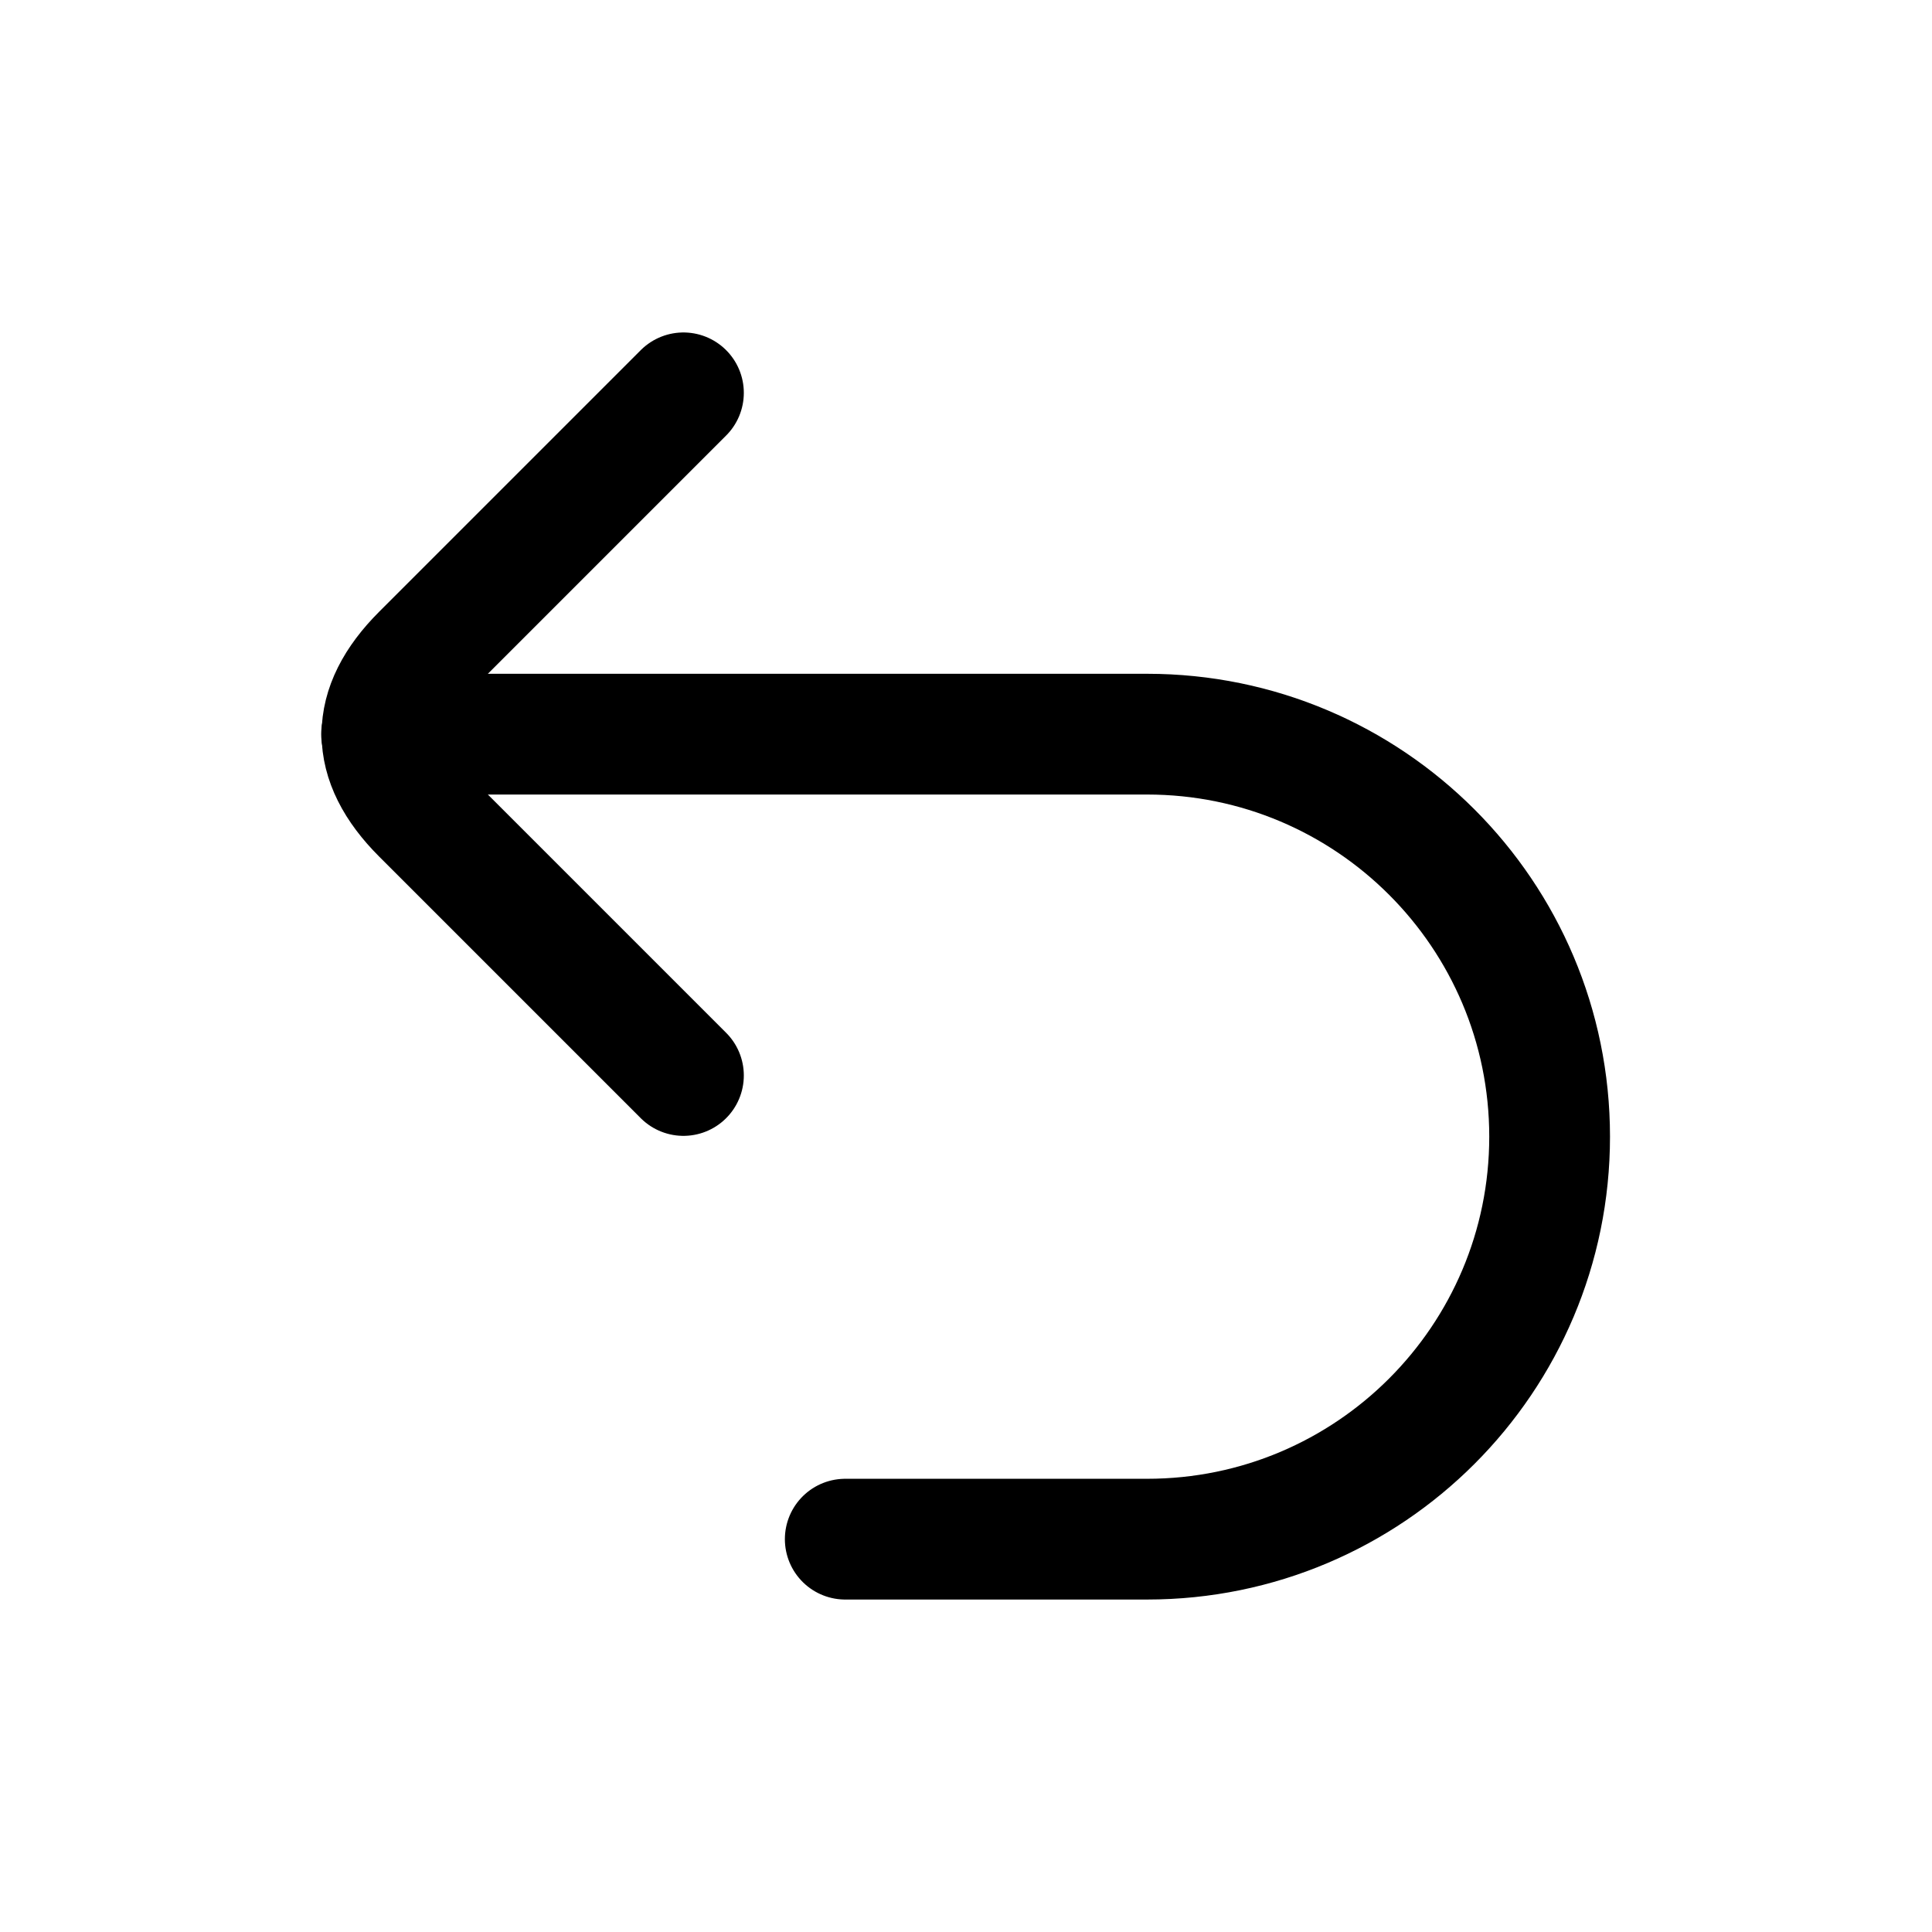
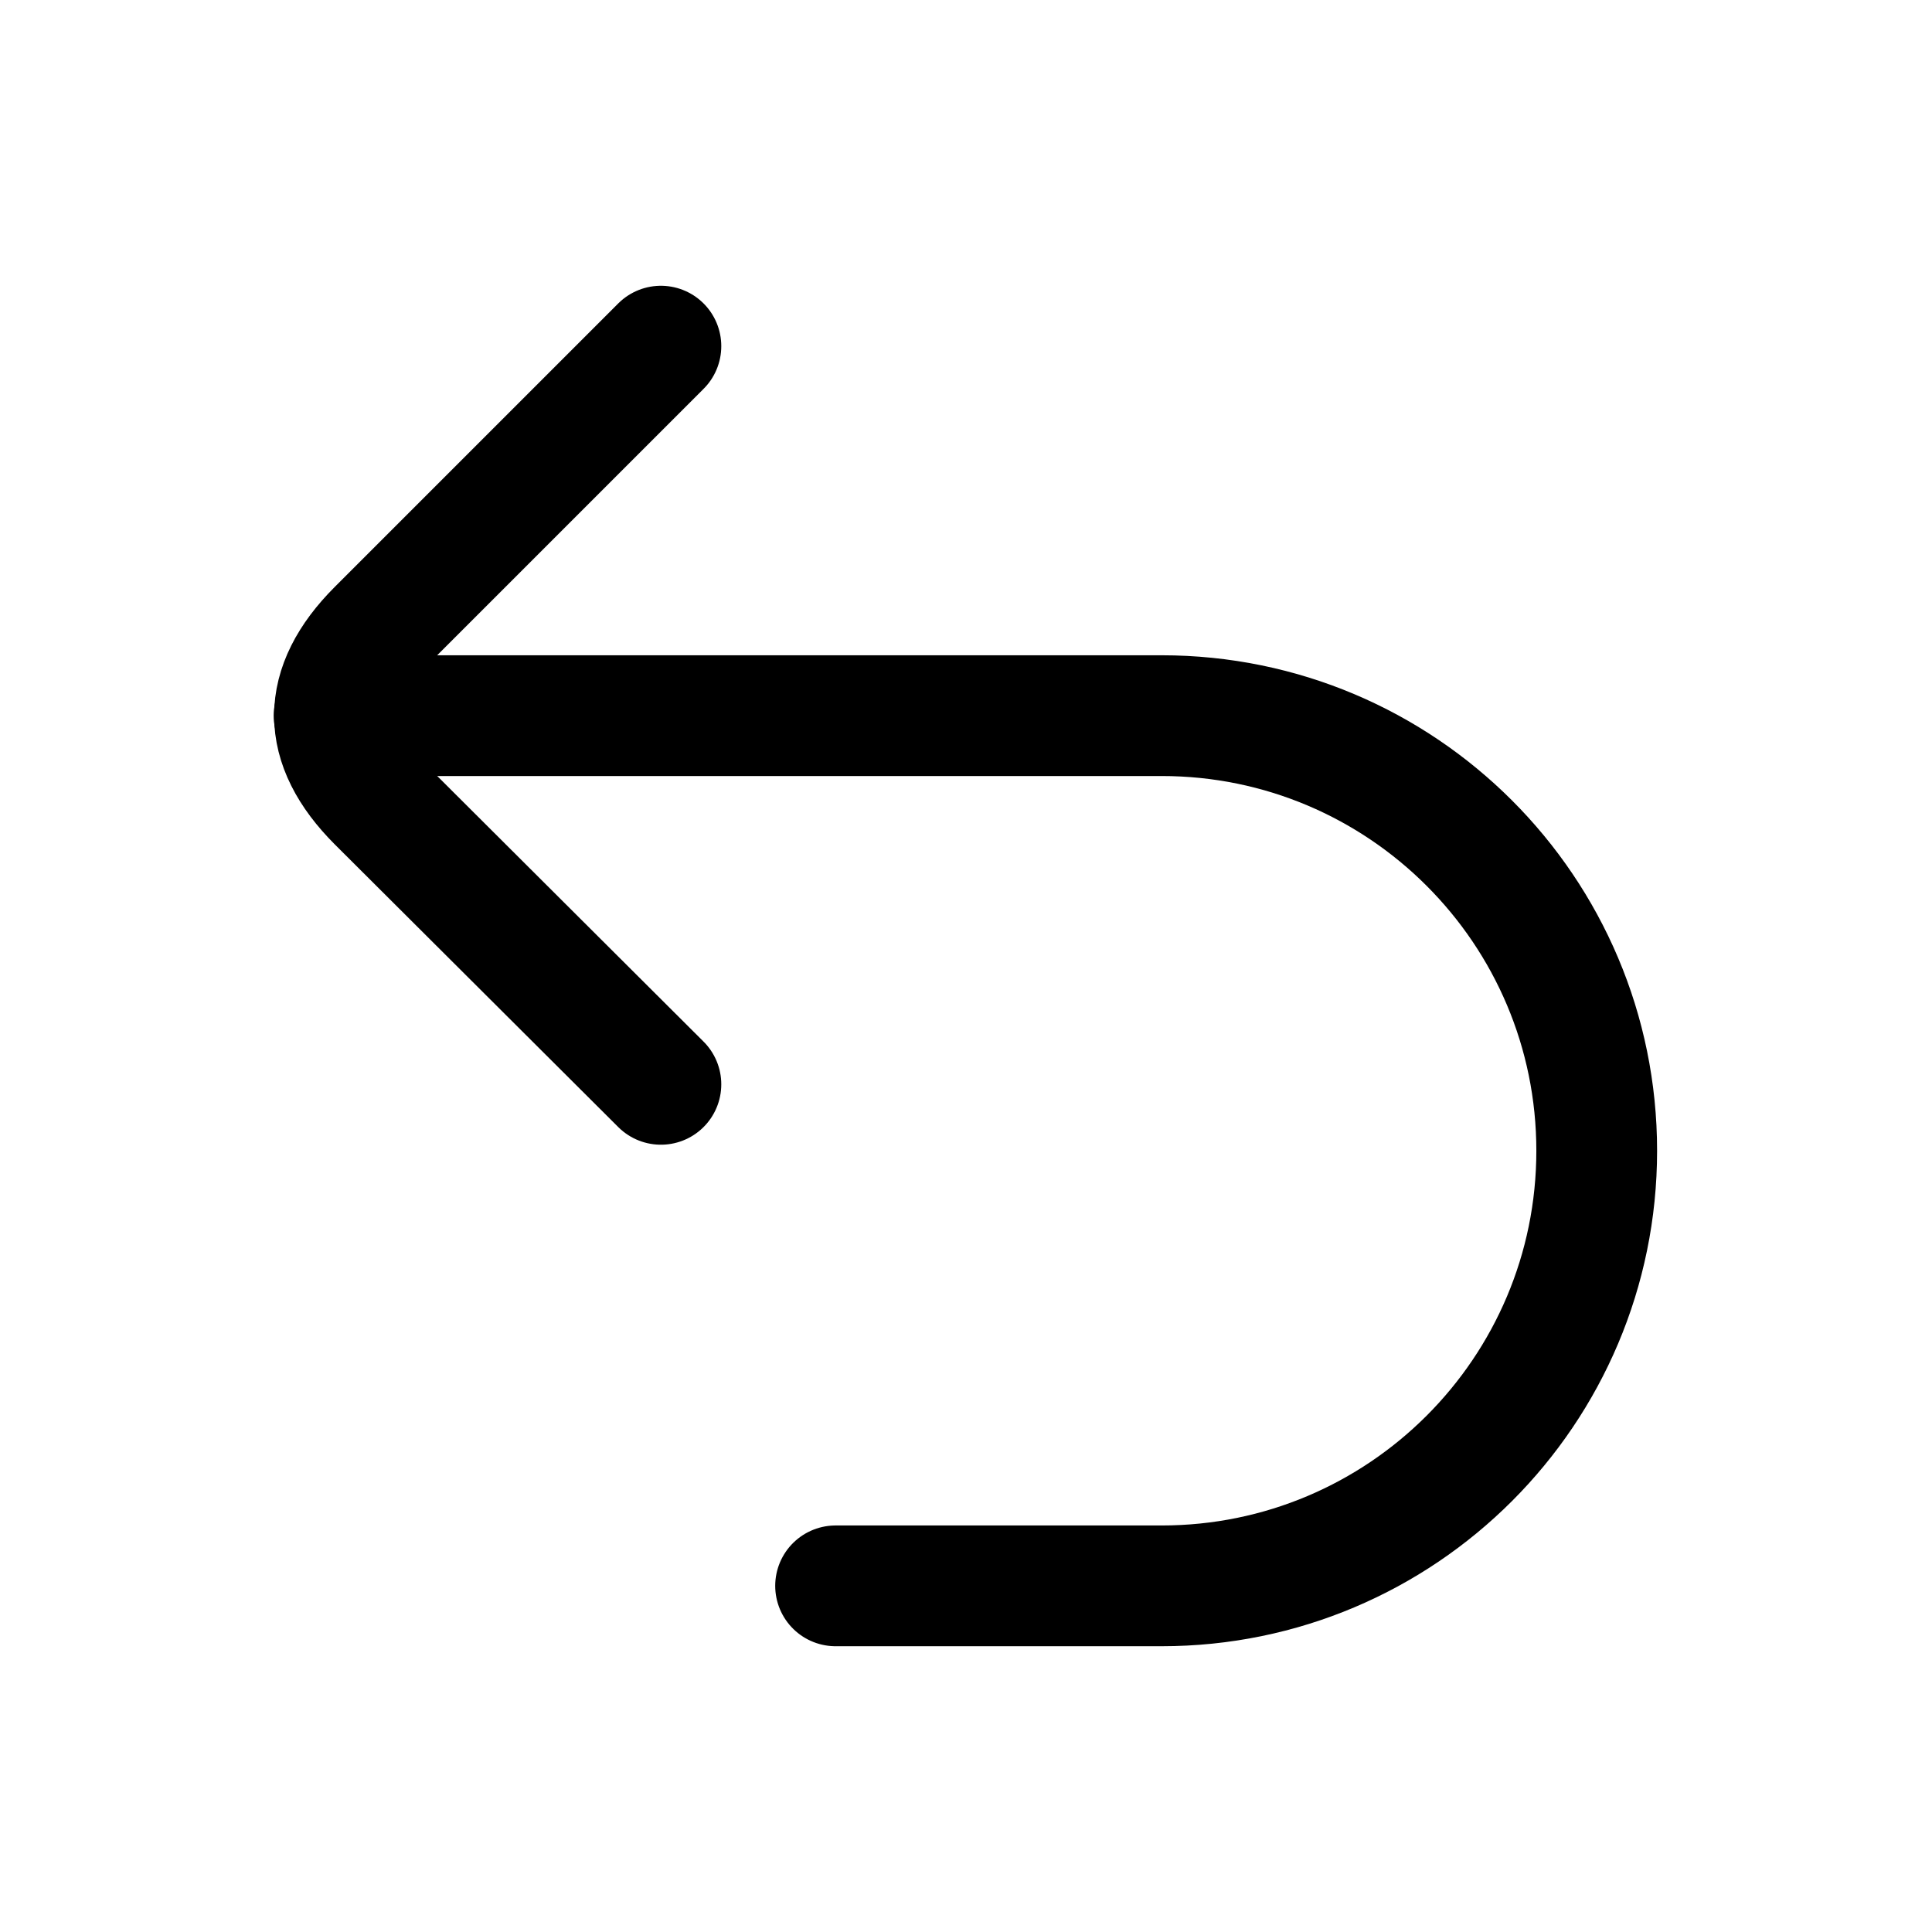
<svg xmlns="http://www.w3.org/2000/svg" viewBox="0 0 24 24" fill="none" stroke="currentColor" stroke-width="1.5" stroke-linecap="round" stroke-linejoin="round">
-   <path d="M4.74 9.12H14.25a5 5 0 0 1 0 10H10.5" />
-   <path d="M8.49 4.88L5.24 8.13Q4.25 9.12 5.24 10.11L8.49 13.36" />
+   <path d="M4.15 8.89H14.43a5.405 5.405 0 0 1 0 10.81H10.38" />
+   <path d="M8.21 4.3L4.69 7.82Q3.62 8.89 4.69 9.96L8.21 13.47" />
</svg>
